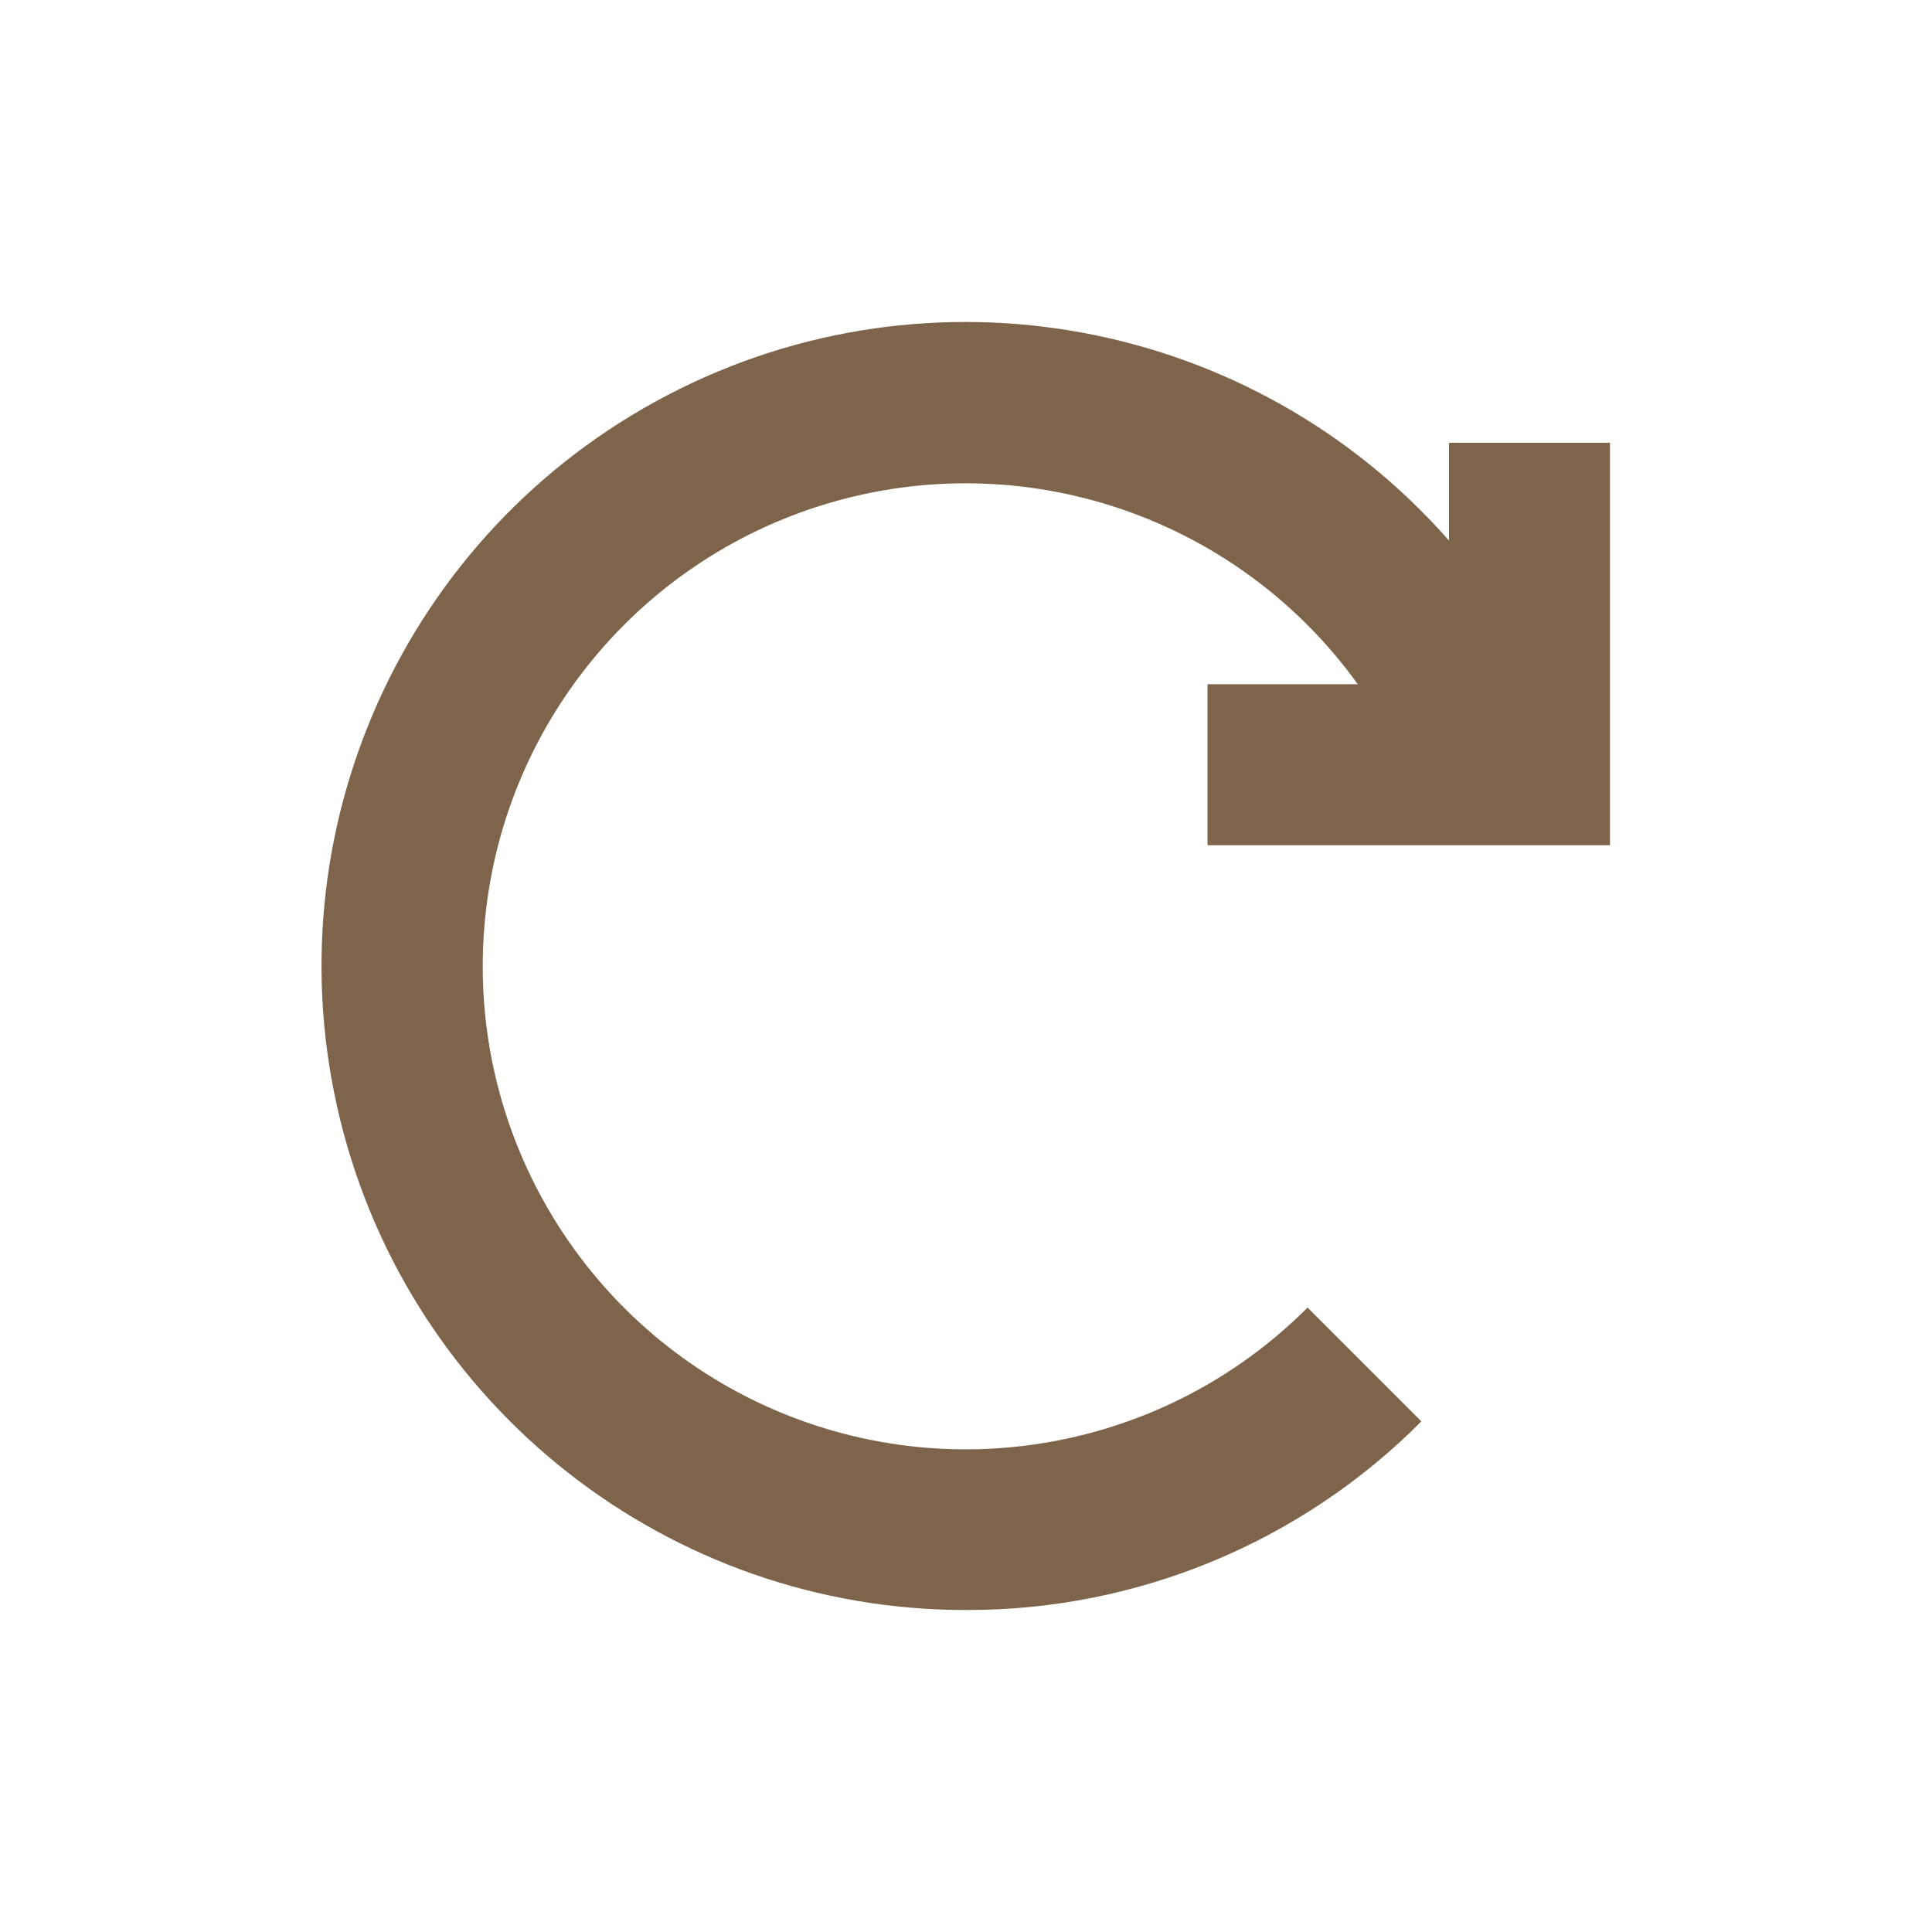
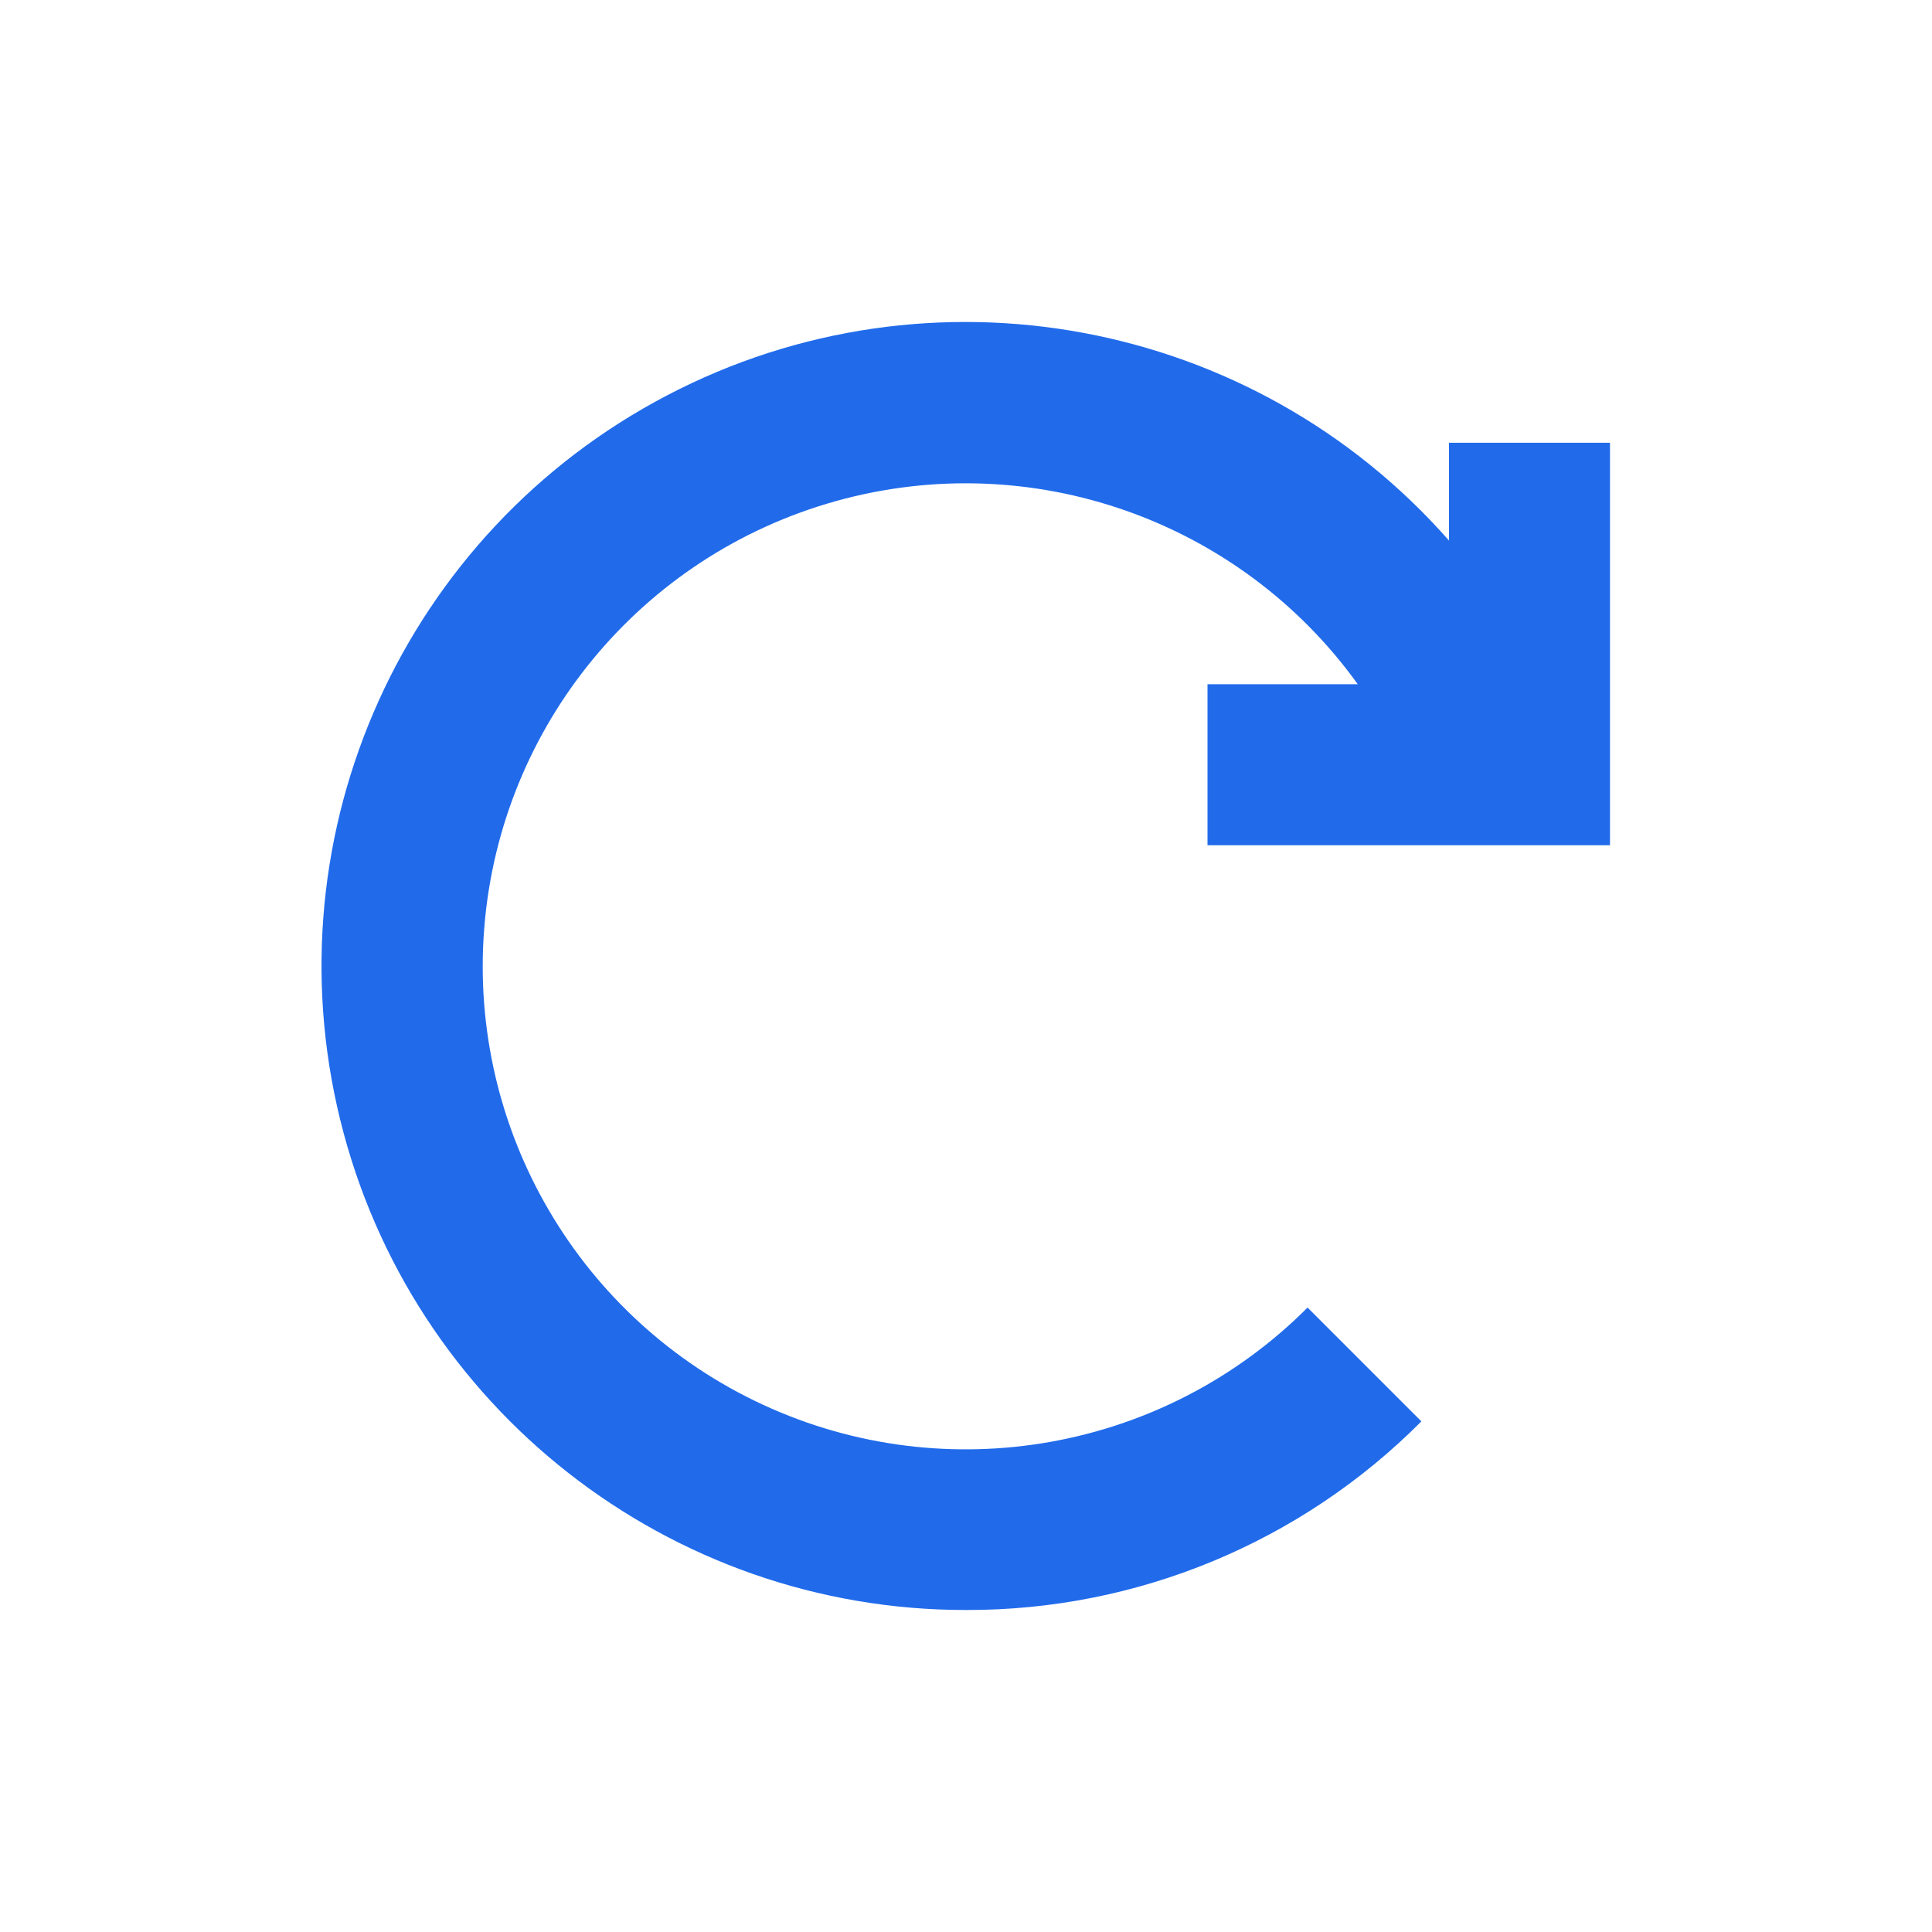
<svg xmlns="http://www.w3.org/2000/svg" width="24px" height="24px" viewBox="0 0 24 24" version="1.1">
  <g id="Artboard" stroke="none" stroke-width="1" fill="none" fill-rule="evenodd">
    <g id="ic-update" transform="translate(2, 2)">
      <polygon id="Rectangle_4642" points="0 0 20 0 20 20 0 20" />
-       <path d="M13,8.5 L18,8.5 L18,3.5 L16,3.5 L16,4.715 C13.566,1.949 9.557,1.203 6.291,2.909 C3.024,4.615 1.346,8.331 2.226,11.91 C3.105,15.488 6.315,18.003 10,18 C12.123,18.006 14.16,17.162 15.657,15.657 L14.243,14.243 C12.466,16.024 9.766,16.506 7.482,15.452 C5.198,14.397 3.814,12.03 4.016,9.522 C4.218,7.014 5.963,4.899 8.387,4.224 C10.81,3.549 13.398,4.458 14.867,6.5 L13,6.5 L13,8.5 Z" id="Path_18962" fill="#7d644b" fill-rule="nonzero" />
+       <path d="M13,8.5 L18,8.5 L18,3.5 L16,3.5 L16,4.715 C13.566,1.949 9.557,1.203 6.291,2.909 C3.024,4.615 1.346,8.331 2.226,11.91 C3.105,15.488 6.315,18.003 10,18 C12.123,18.006 14.16,17.162 15.657,15.657 L14.243,14.243 C12.466,16.024 9.766,16.506 7.482,15.452 C5.198,14.397 3.814,12.03 4.016,9.522 C4.218,7.014 5.963,4.899 8.387,4.224 C10.81,3.549 13.398,4.458 14.867,6.5 L13,6.5 L13,8.5 Z" id="Path_18962" fill="#216BEB" fill-rule="nonzero" />
    </g>
  </g>
</svg>
